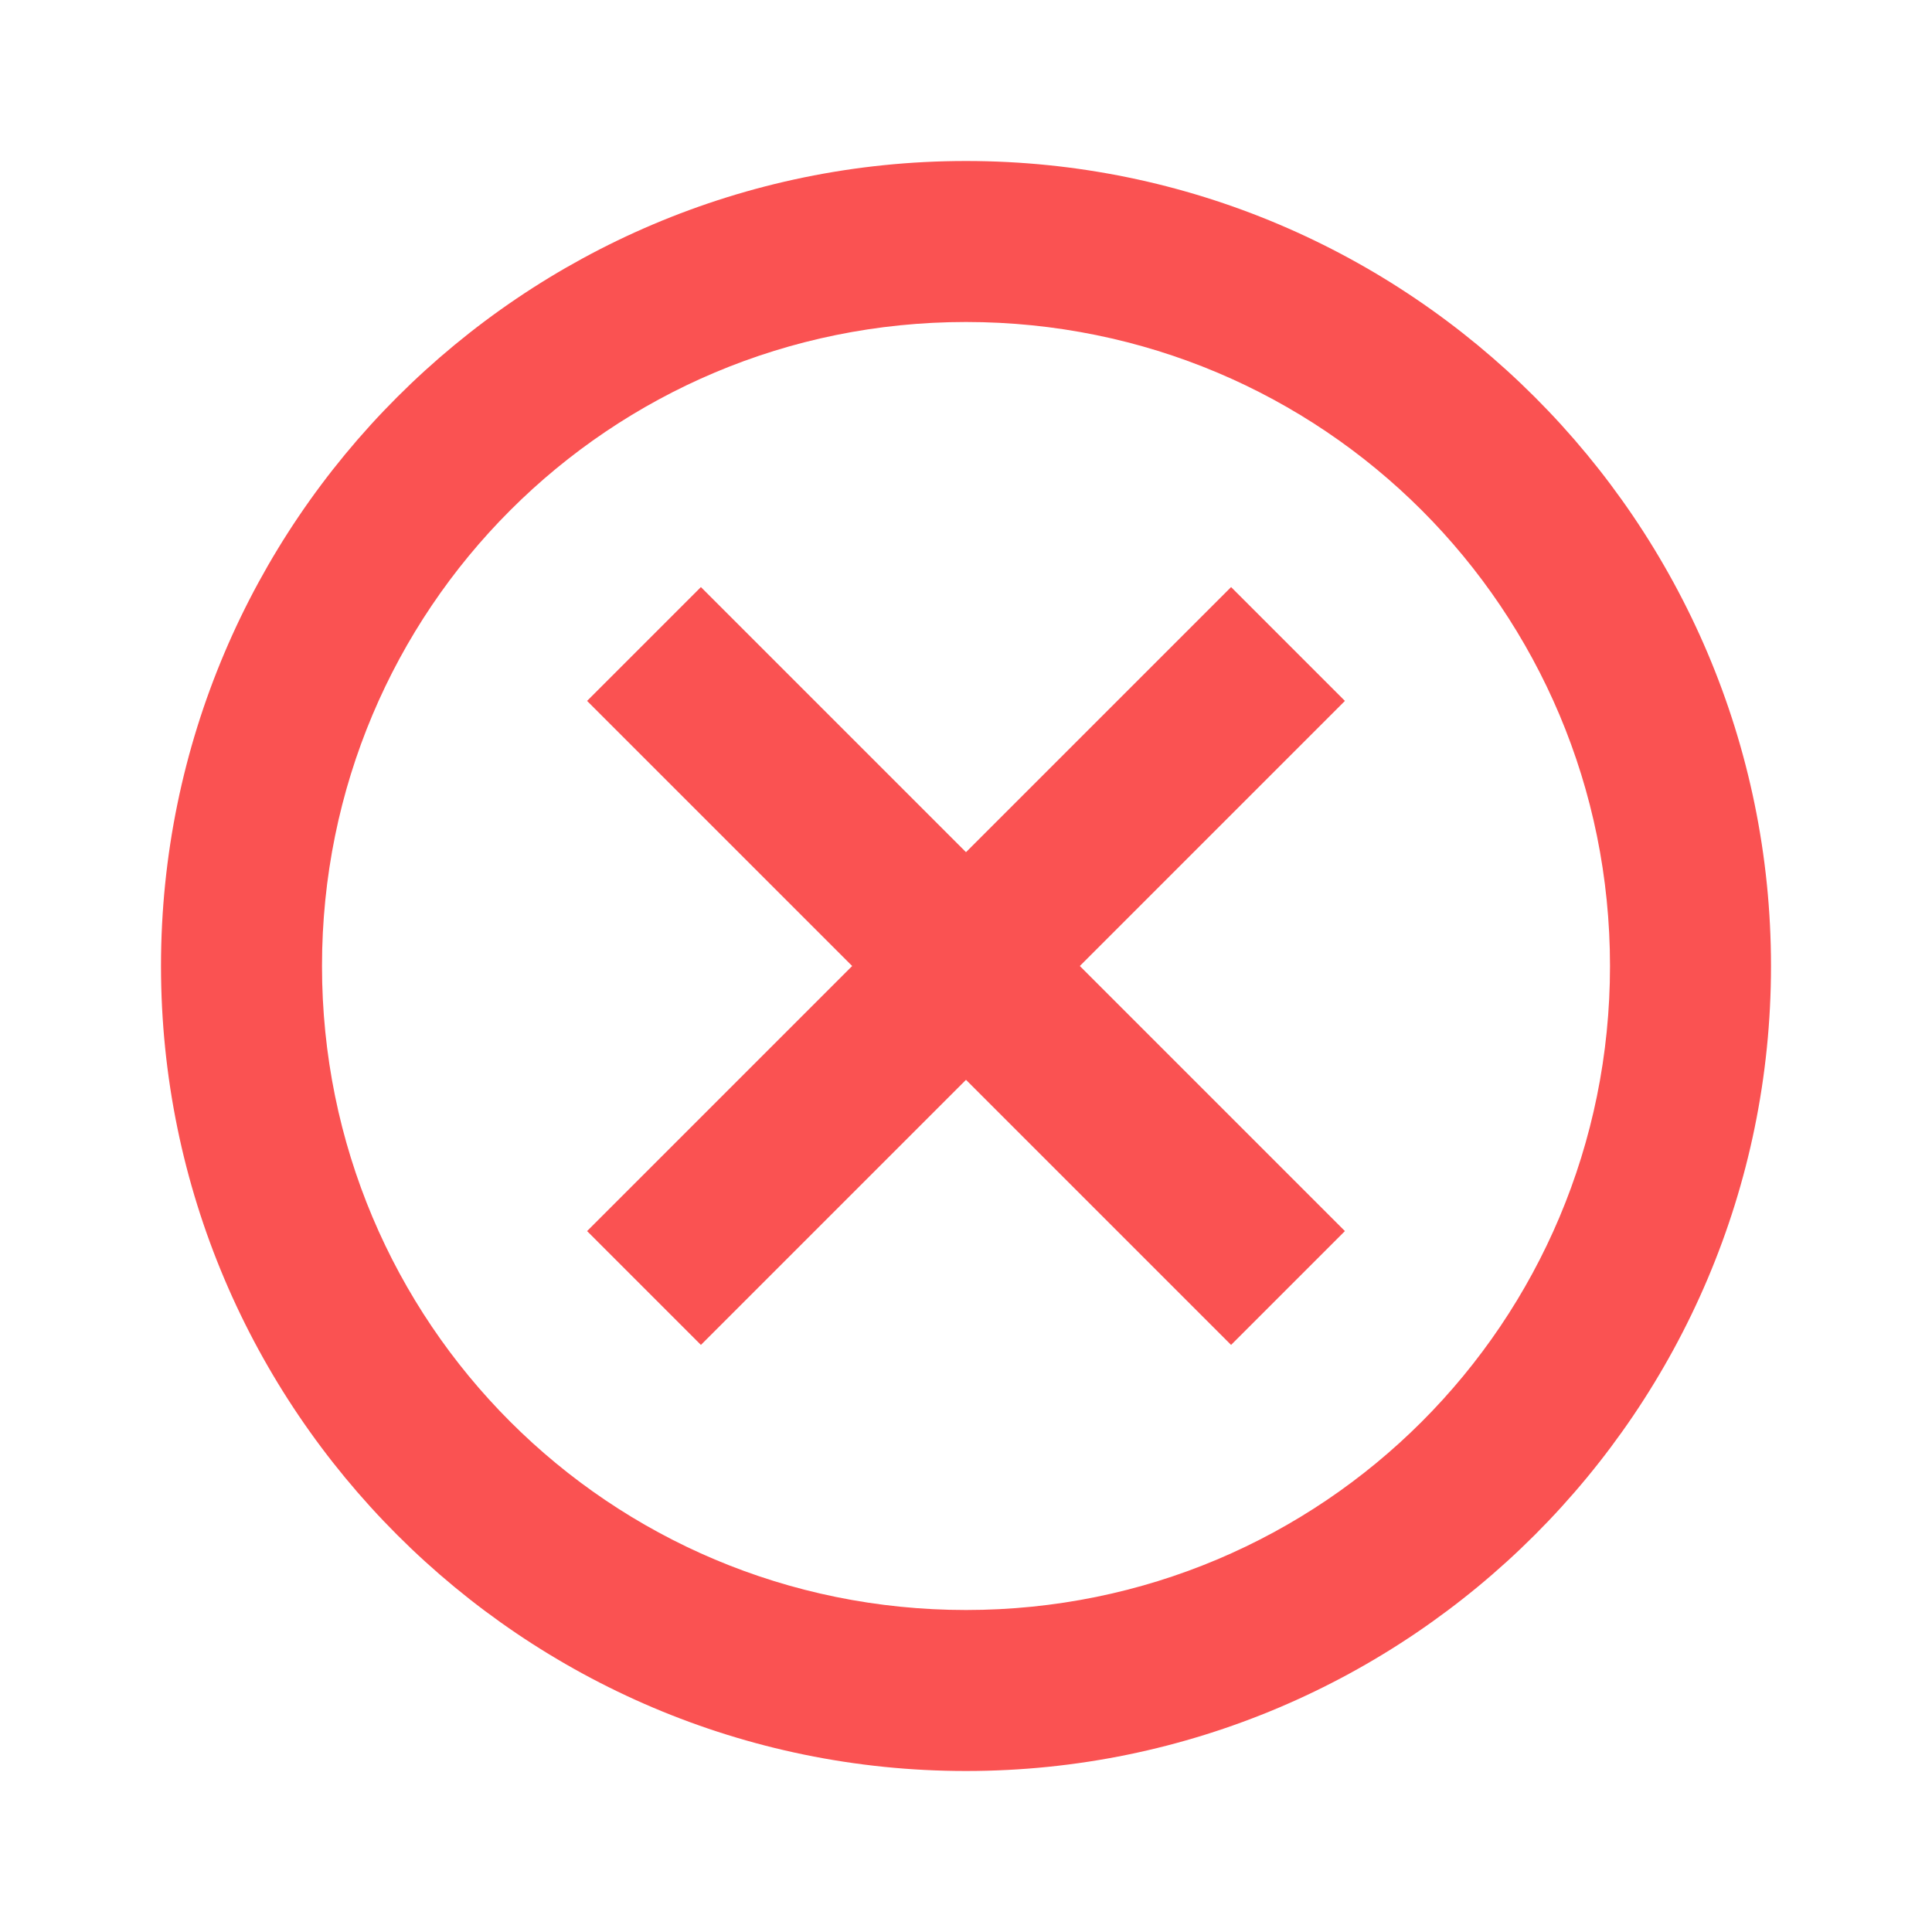
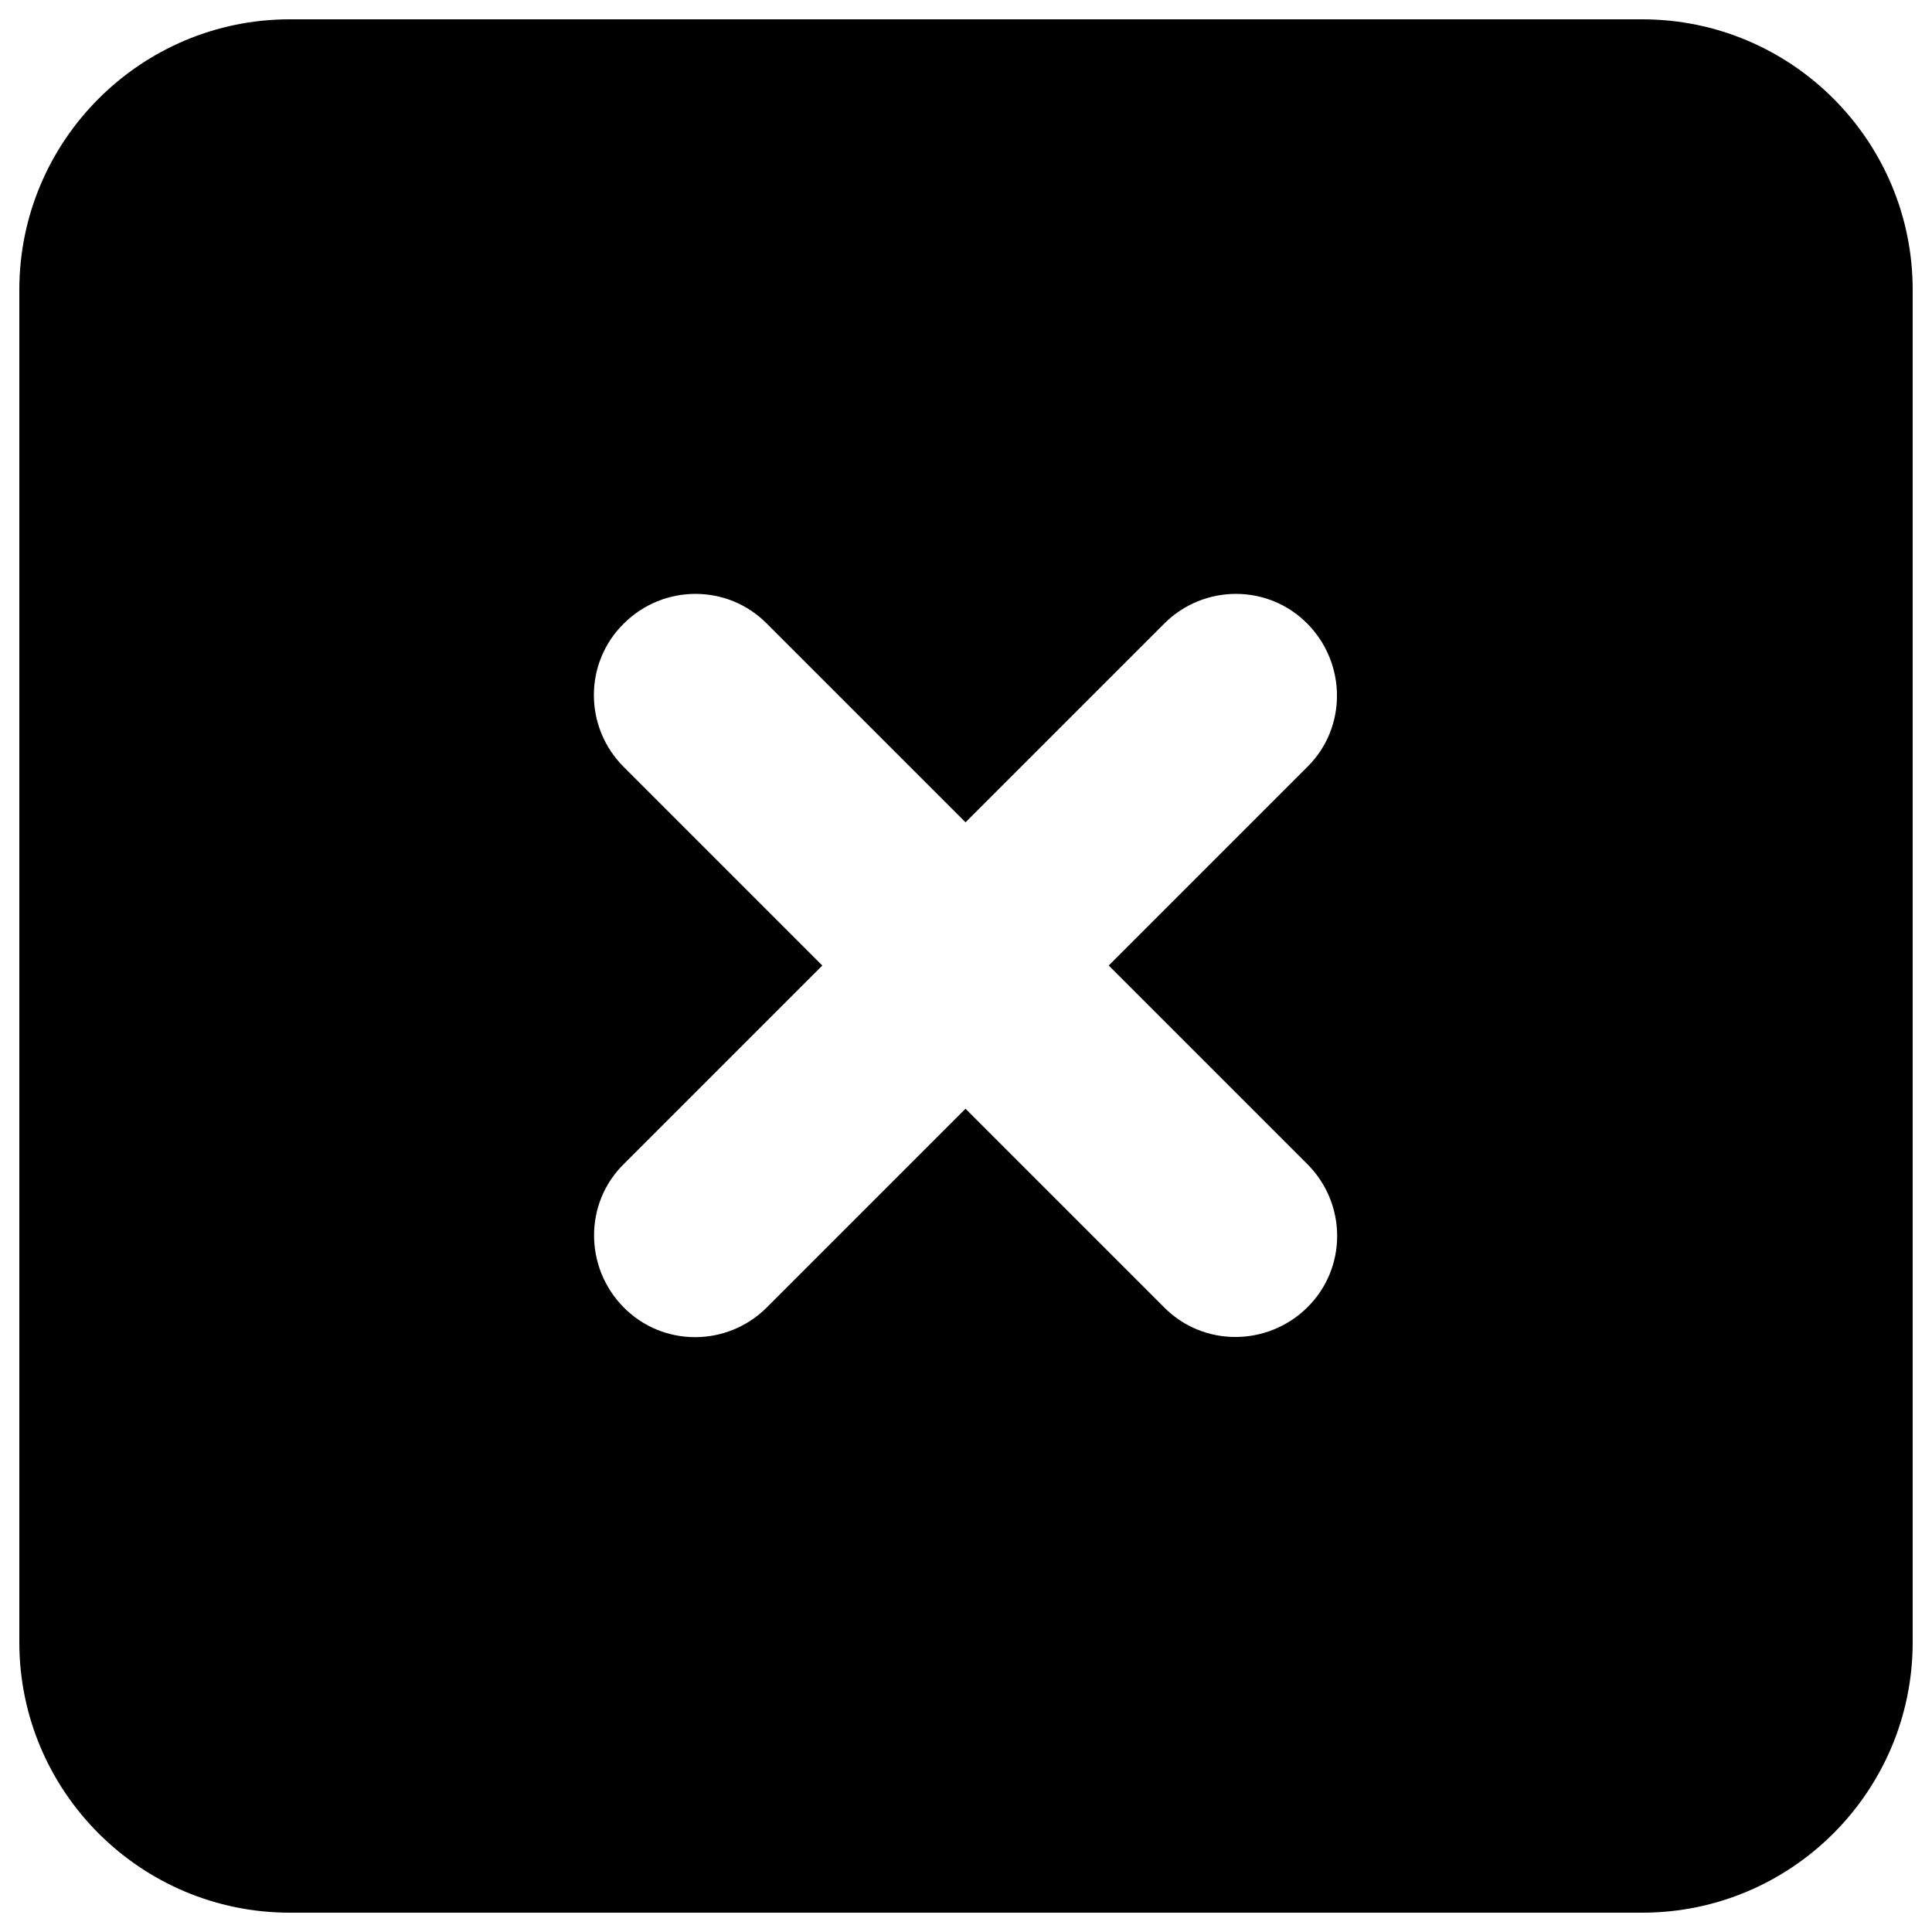
- <svg xmlns="http://www.w3.org/2000/svg" fill="#FA5252" viewBox="0 0 24 24" width="24px" height="24px">
-   <path d="M 12 2 C 6.489 2 2 6.489 2 12 C 2 17.511 6.489 22 12 22 C 17.511 22 22 17.511 22 12 C 22 6.489 17.511 2 12 2 z M 12 4 C 16.43 4 20 7.57 20 12 C 20 16.43 16.43 20 12 20 C 7.57 20 4 16.43 4 12 C 4 7.57 7.57 4 12 4 z M 8.707 7.293 L 7.293 8.707 L 10.586 12 L 7.293 15.293 L 8.707 16.707 L 12 13.414 L 15.293 16.707 L 16.707 15.293 L 13.414 12 L 16.707 8.707 L 15.293 7.293 L 12 10.586 L 8.707 7.293 z" />
+ <svg xmlns="http://www.w3.org/2000/svg" viewBox="0 0 16 16" id="Square-Xmark--Streamline-Font-Awesome" height="16" width="16">
+   <path d="M2.4 0.16C1.165 0.16 0.16 1.165 0.16 2.4v11.2c0 1.236 1.004 2.24 2.24 2.24h11.2c1.236 0 2.24 -1.004 2.24 -2.24V2.4c0 -1.236 -1.004 -2.24 -2.24 -2.24H2.4Zm2.765 5.005c0.329 -0.329 0.861 -0.329 1.186 0l1.645 1.645 1.645 -1.645c0.329 -0.329 0.861 -0.329 1.186 0s0.329 0.861 0 1.186l-1.645 1.645 1.645 1.645c0.329 0.329 0.329 0.861 0 1.186s-0.861 0.329 -1.186 0l-1.645 -1.645 -1.645 1.645c-0.329 0.329 -0.861 0.329 -1.186 0s-0.329 -0.861 0 -1.186l1.645 -1.645 -1.645 -1.645c-0.329 -0.329 -0.329 -0.861 0 -1.186Z" fill="#000000" stroke-width="0.036" />
</svg>
